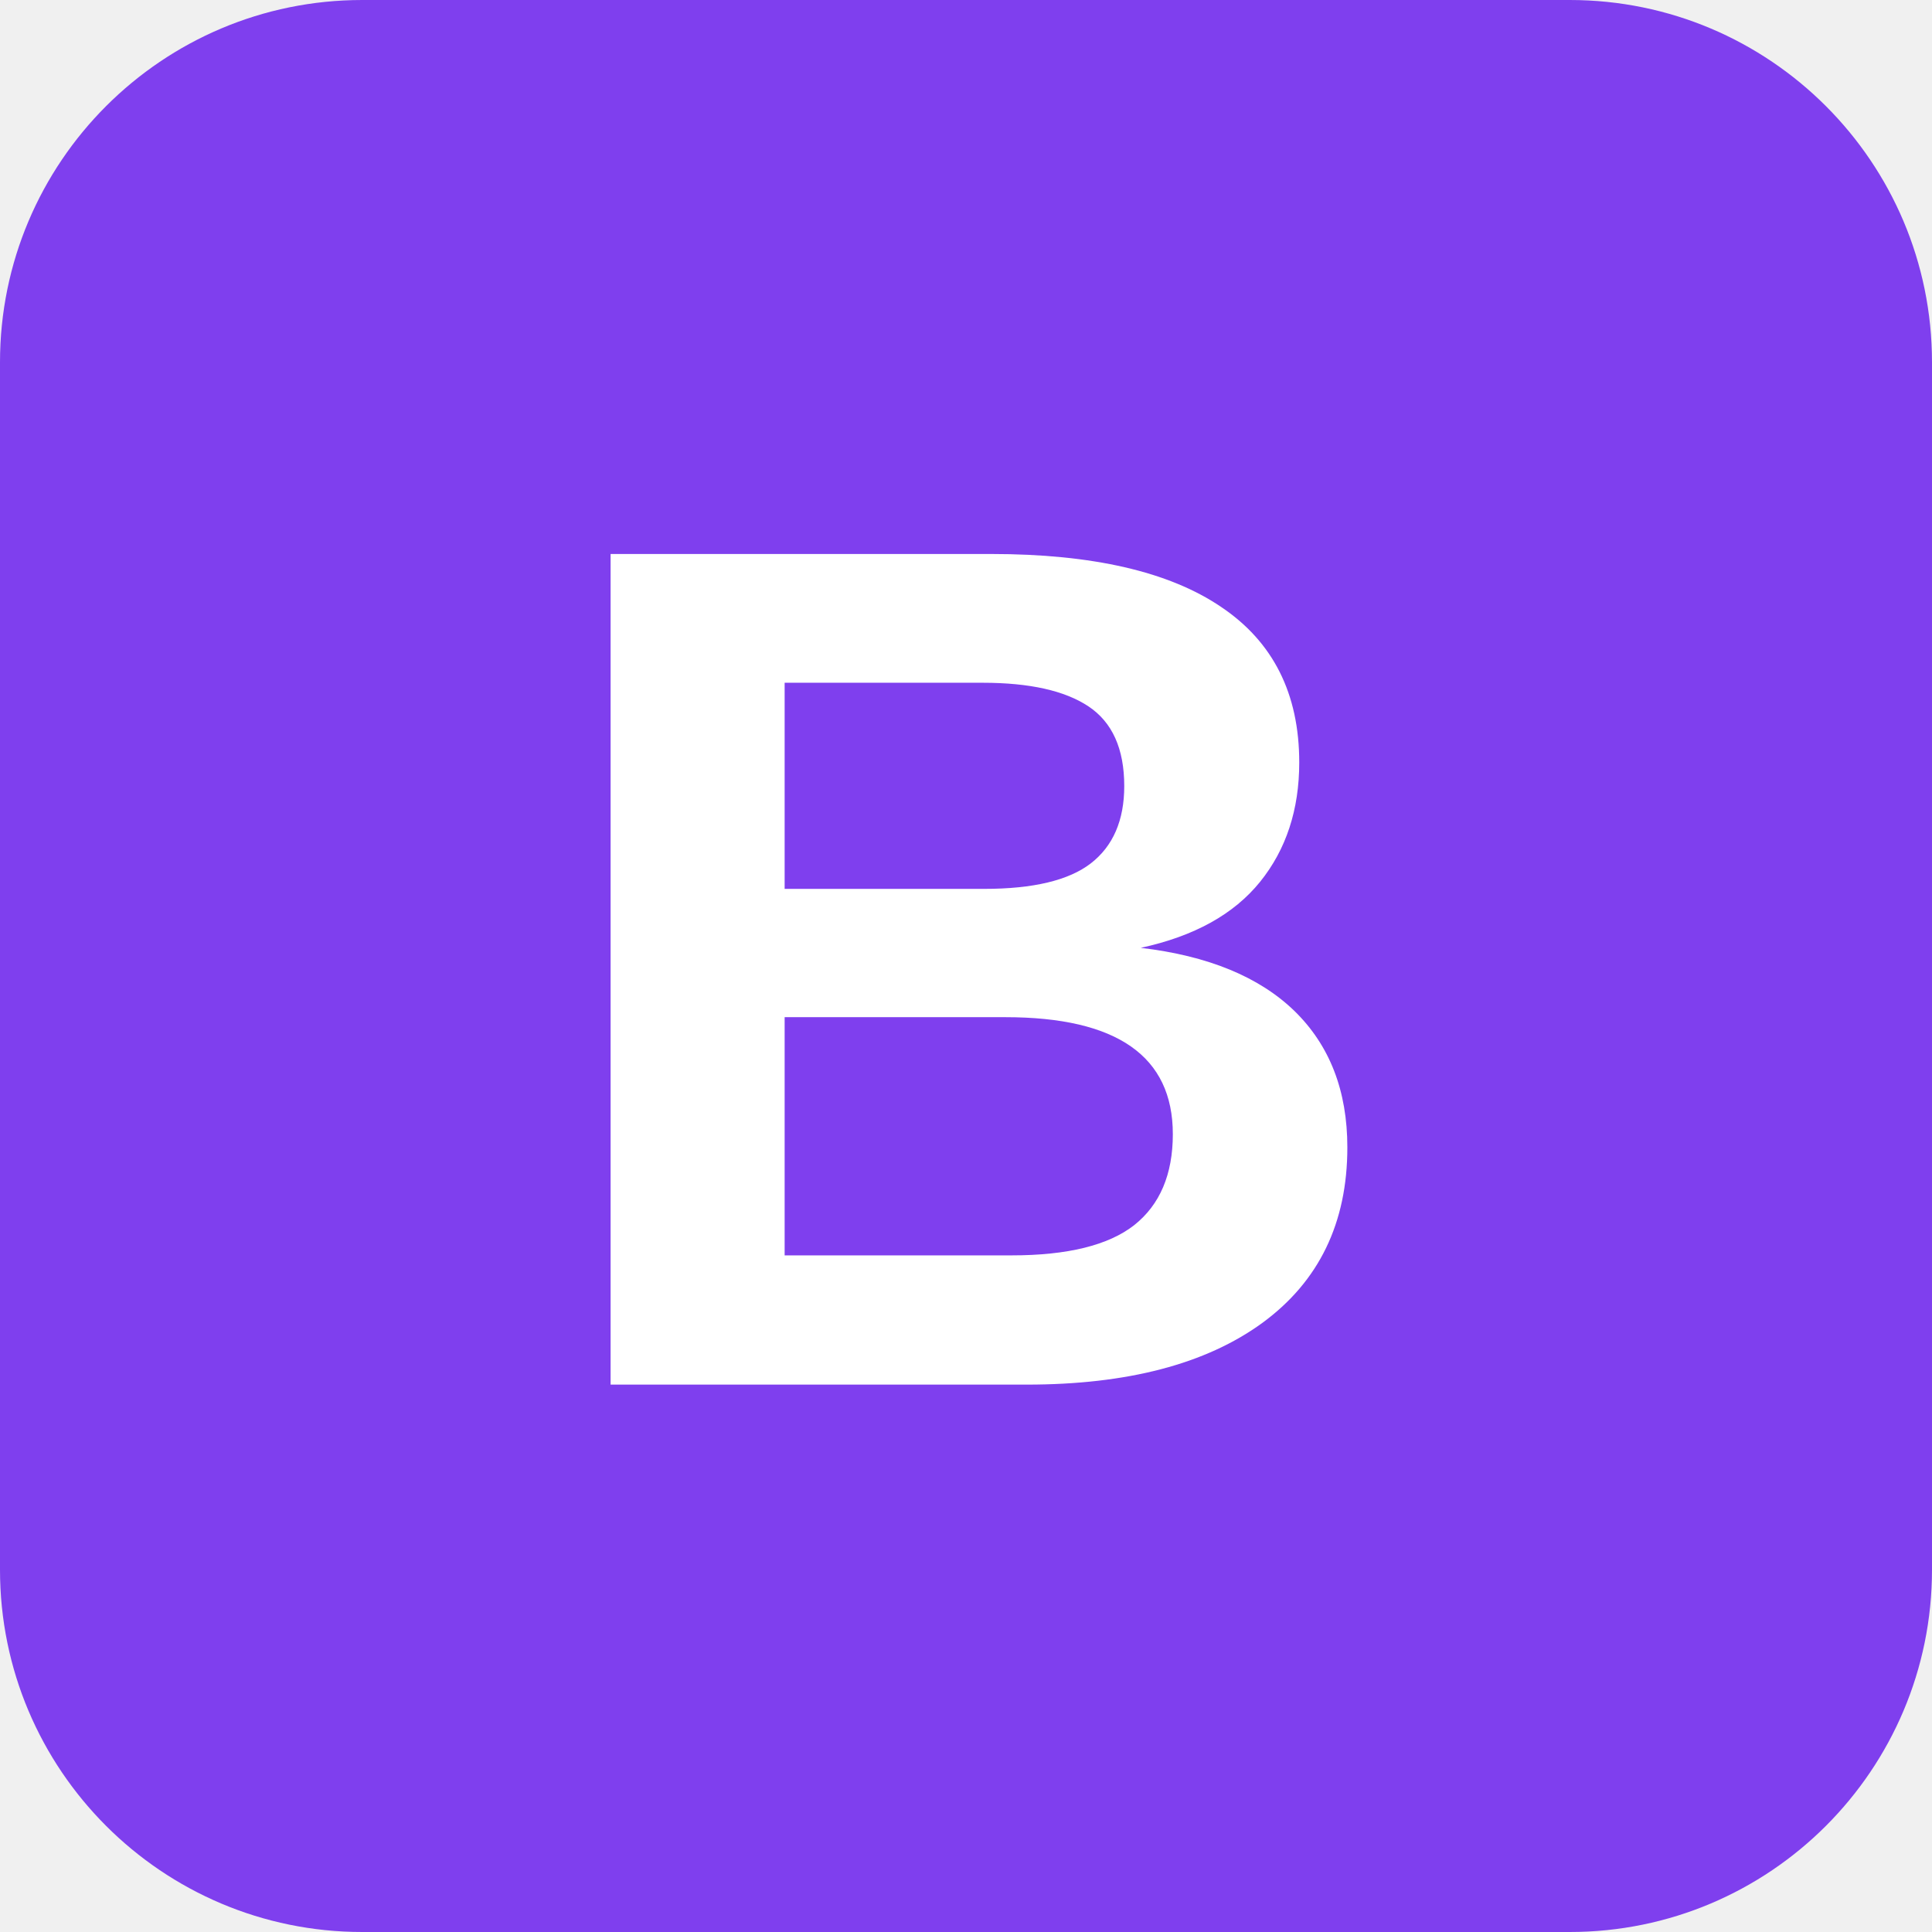
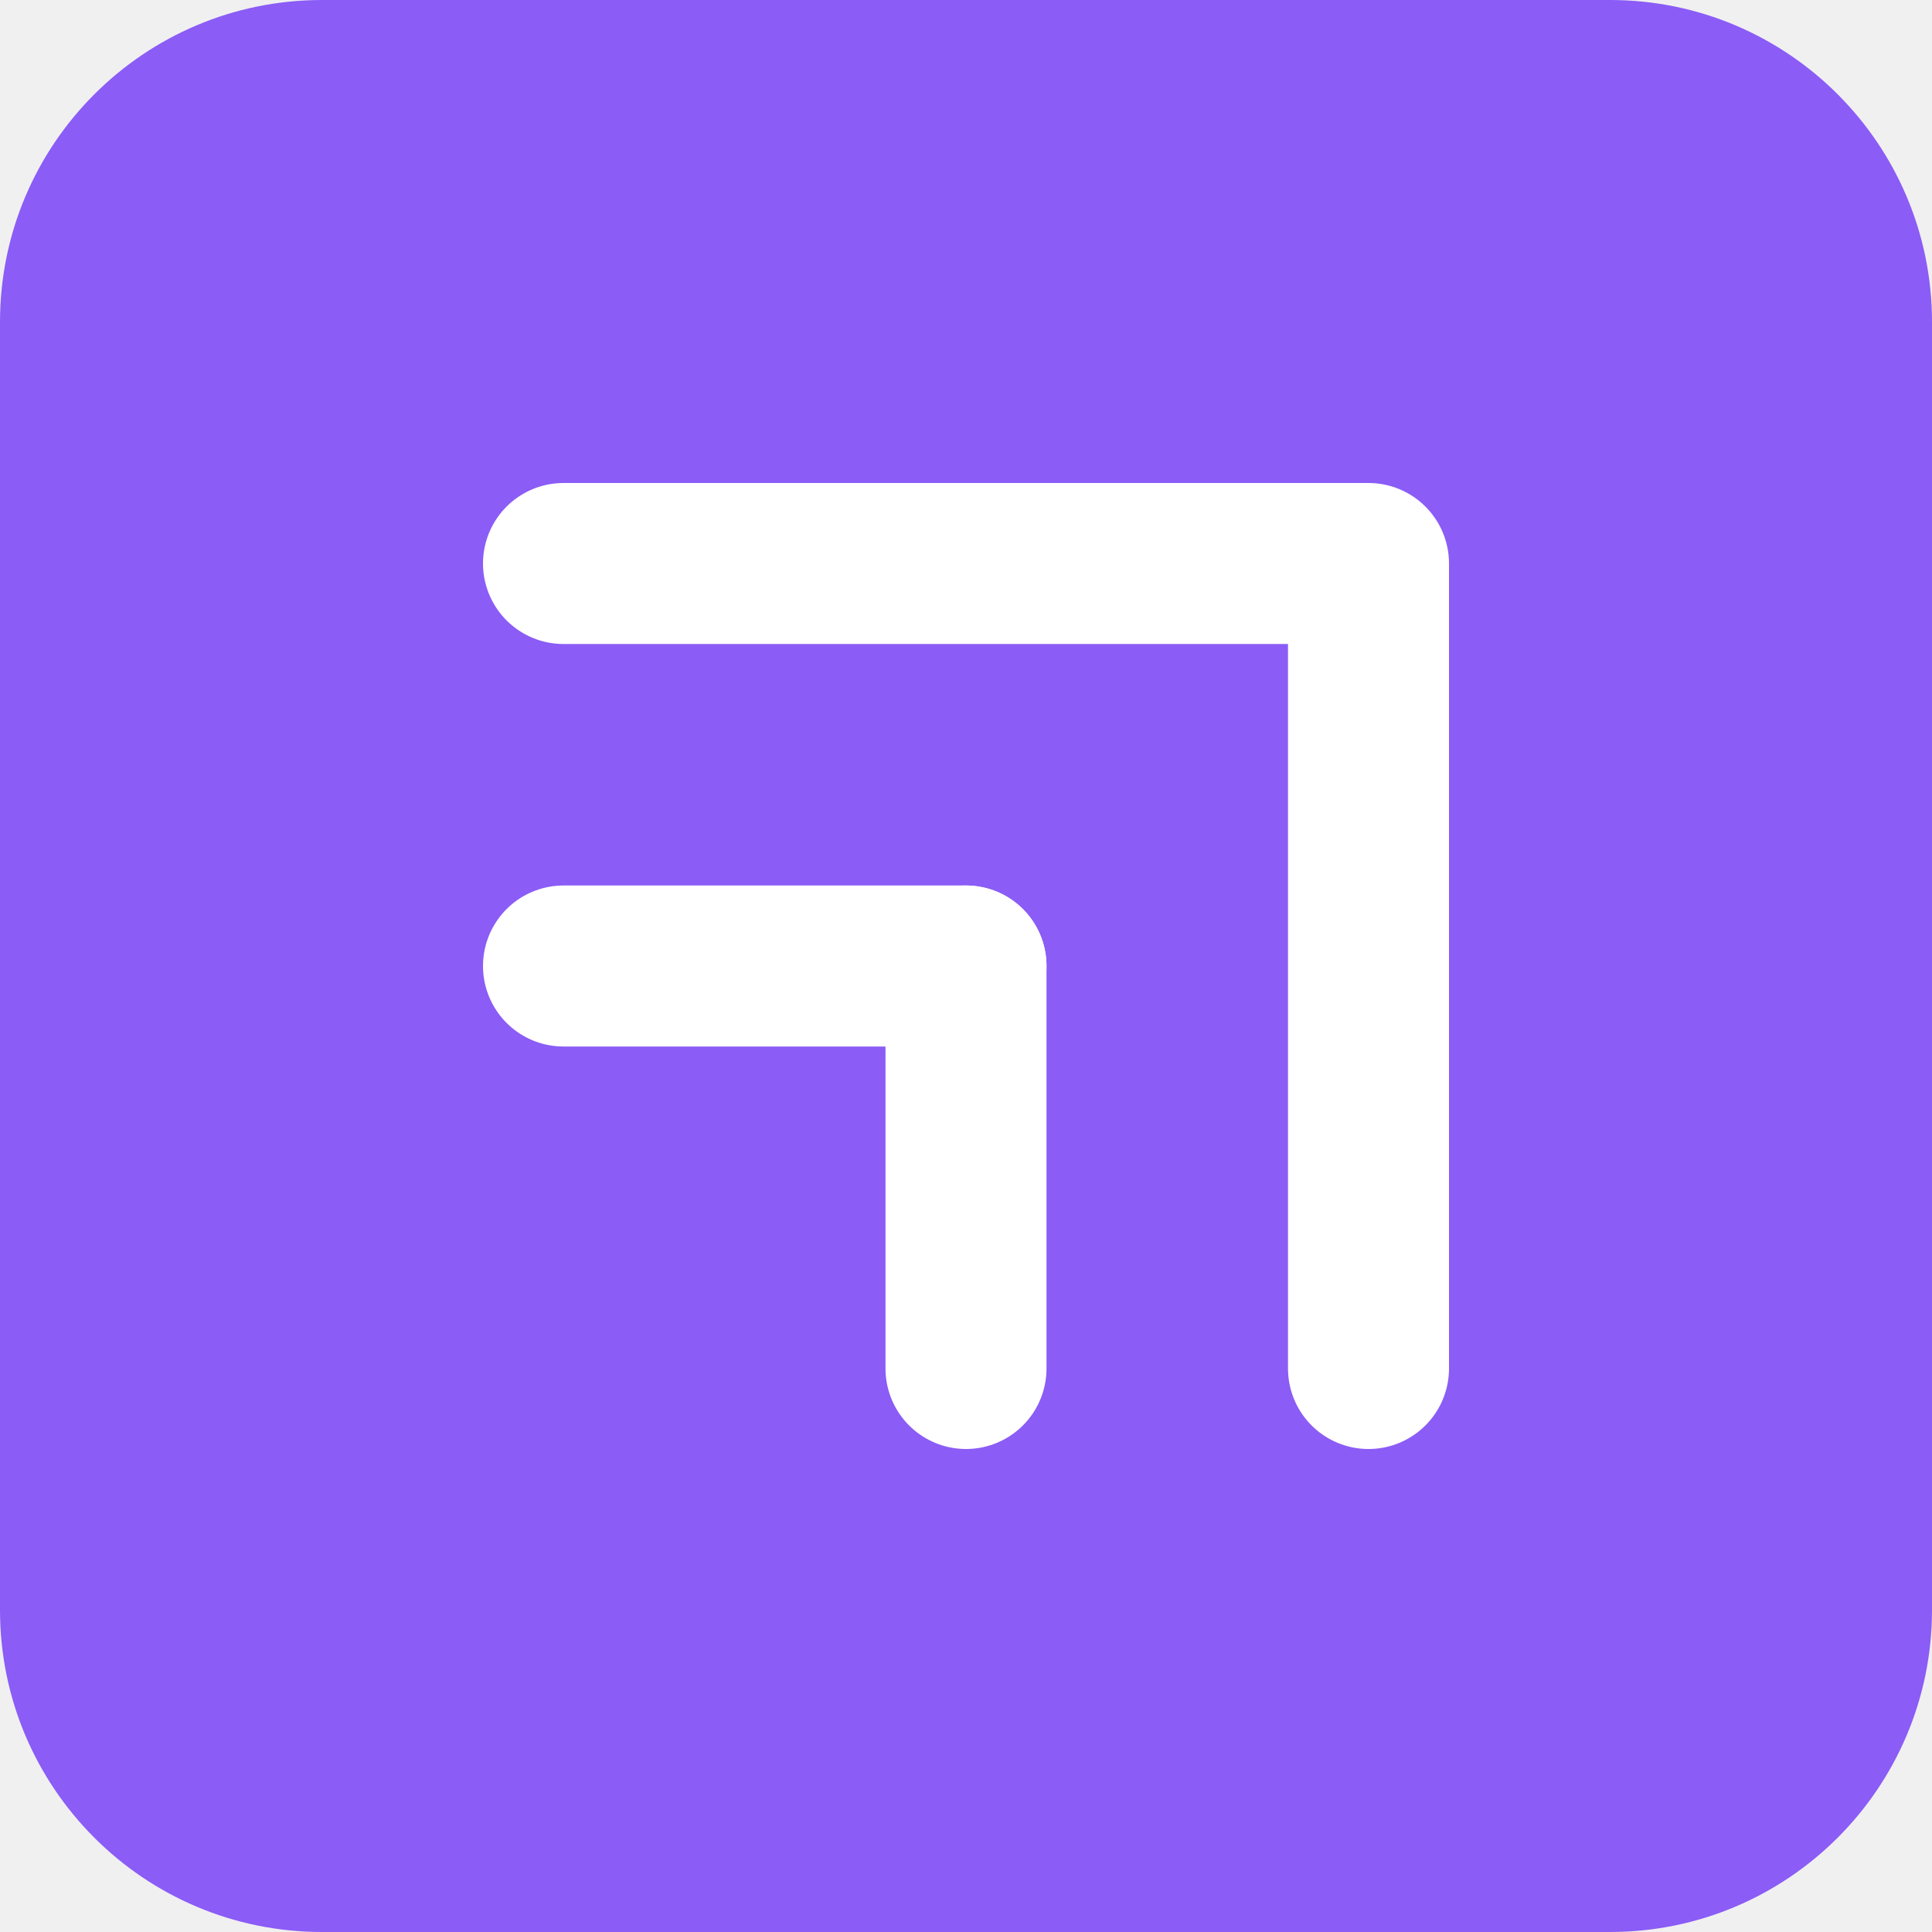
- <svg xmlns="http://www.w3.org/2000/svg" width="64" height="64" viewBox="0 0 64 64" fill="none">
-   <rect width="64" height="64" rx="12" fill="hsl(262 84% 59%)" />
-   <text x="50%" y="50%" dominant-baseline="central" text-anchor="middle" font-family="Arial, sans-serif" font-size="40" font-weight="bold" fill="white">B</text>
+ <svg xmlns="http://www.w3.org/2000/svg" width="48" height="48" viewBox="0 0 48 48" fill="none">
+   <rect width="48" height="48" rx="8" fill="#8B5CF6" />
+   <path d="M14 14H34V34" stroke="white" stroke-width="4" stroke-linecap="round" stroke-linejoin="round" />
+   <path d="M14 24H24" stroke="white" stroke-width="4" stroke-linecap="round" stroke-linejoin="round" />
+   <path d="M24 24V34" stroke="white" stroke-width="4" stroke-linecap="round" stroke-linejoin="round" />
</svg>
